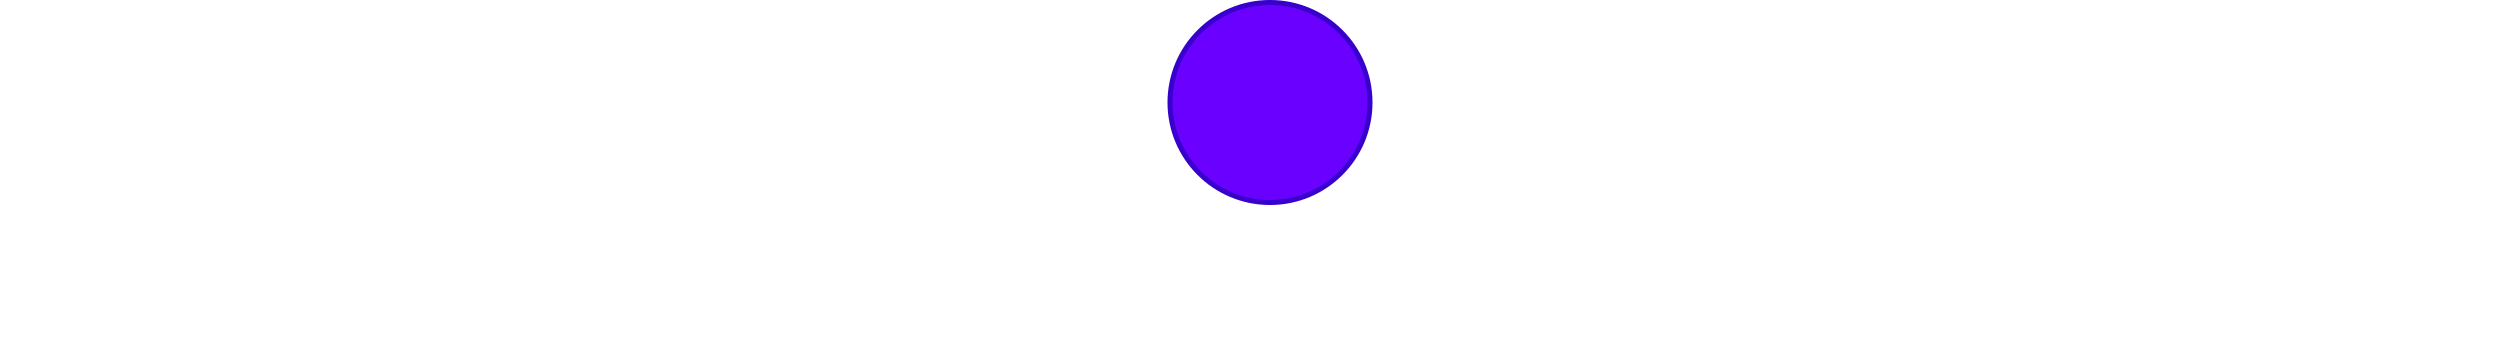
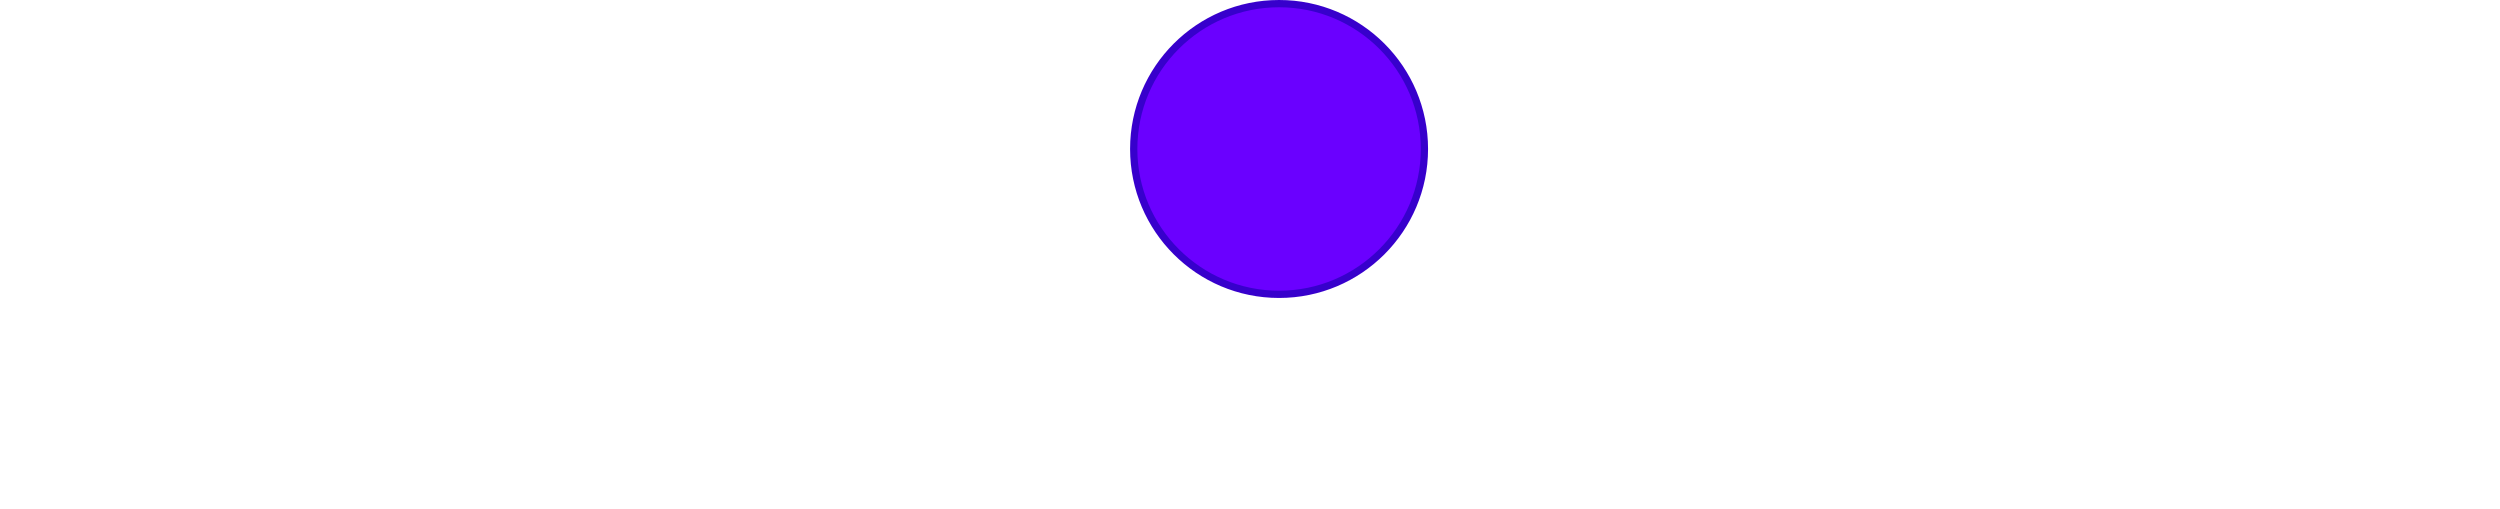
- <svg xmlns="http://www.w3.org/2000/svg" version="1.1" width="500px" height="70px" viewBox="-156 -0.5 344 70" content="&lt;mxfile host=&quot;app.diagrams.net&quot; modified=&quot;2021-10-11T06:20:47.603Z&quot; agent=&quot;5.0 (Macintosh; Intel Mac OS X 10_15_7) AppleWebKit/537.36 (KHTML, like Gecko) Chrome/94.0.461.71 Safari/537.36&quot; etag=&quot;hOAUrxOuTDlZ7GbljA_q&quot; version=&quot;15.5.0&quot;&gt;&lt;diagram id=&quot;cY9QSgYKCatd7tLIlbHy&quot; name=&quot;Page-1&quot;&gt;jZNda4MwFIZ/jZeFaPqx3eq6rbDBoLBdjqBHExY9EtMZ9+sXm1gNpVAvJOc5X8l7kohmtXlRrOXvWICMElKYiD5FSfK43tr/CAYHNjRxoFKicCiewVH8gYfE05MooAsCNaLUog1hjk0DuQ4YUwr7MKxEGXZtWQVX4JgzeU2/RKG5ow8bMvNXEBWfOsfEe2o2BXvQcVZgv0B0H9FMIWq3qk0GctRu0sXlPd/wXjamoNH3JJy69HNP2nr3UTXp4Xv1ZtLDylf5ZfLkD+w3q4dJAVvFim2NtOdCw7Fl+ejp7bgt47qW1ortknWtm0ApDNimaSmkzFCiOheiW0ZIWVreaYU/sPDQHSFZNmZgoxe8PH+W+12C0mBuHj++iGovI2ANWg02xIQXagjNfh7q2iO+mOfEmL9G1aXurLRdeLEncx7q2bd4GXT/Dw==&lt;/diagram&gt;&lt;/mxfile&gt;" style="background-color: rgb(255, 255, 255);">
+ <svg xmlns="http://www.w3.org/2000/svg" version="1.1" width="100%" height="100%" viewBox="-156 -0.5 344 70" content="&lt;mxfile host=&quot;app.diagrams.net&quot; modified=&quot;2021-10-11T06:20:47.603Z&quot; agent=&quot;5.0 (Macintosh; Intel Mac OS X 10_15_7) AppleWebKit/537.36 (KHTML, like Gecko) Chrome/94.0.461.71 Safari/537.36&quot; etag=&quot;hOAUrxOuTDlZ7GbljA_q&quot; version=&quot;15.5.0&quot;&gt;&lt;diagram id=&quot;cY9QSgYKCatd7tLIlbHy&quot; name=&quot;Page-1&quot;&gt;jZNda4MwFIZ/jZeFaPqx3eq6rbDBoLBdjqBHExY9EtMZ9+sXm1gNpVAvJOc5X8l7kohmtXlRrOXvWICMElKYiD5FSfK43tr/CAYHNjRxoFKicCiewVH8gYfE05MooAsCNaLUog1hjk0DuQ4YUwr7MKxEGXZtWQVX4JgzeU2/RKG5ow8bMvNXEBWfOsfEe2o2BXvQcVZgv0B0H9FMIWq3qk0GctRu0sXlPd/wXjamoNH3JJy69HNP2nr3UTXp4Xv1ZtLDylf5ZfLkD+w3q4dJAVvFim2NtOdCw7Fl+ejp7bgt47qW1ortknWtm0ApDNimaSmkzFCiOheiW0ZIWVreaYU/sPDQHSFZNmZgoxe8PH+W+12C0mBuHj++iGovI2ANWg02xIQXagjNfh7q2iO+mOfEmL9G1aXurLRdeLEncx7q2bd4GXT/Dw==&lt;/diagram&gt;&lt;/mxfile&gt;" style="background-color: rgb(255, 255, 255);">
  <defs />
  <g>
    <ellipse cx="20" cy="20" rx="20" ry="20" fill="#6a00ff" stroke="#3700cc" pointer-events="all" />
  </g>
</svg>
